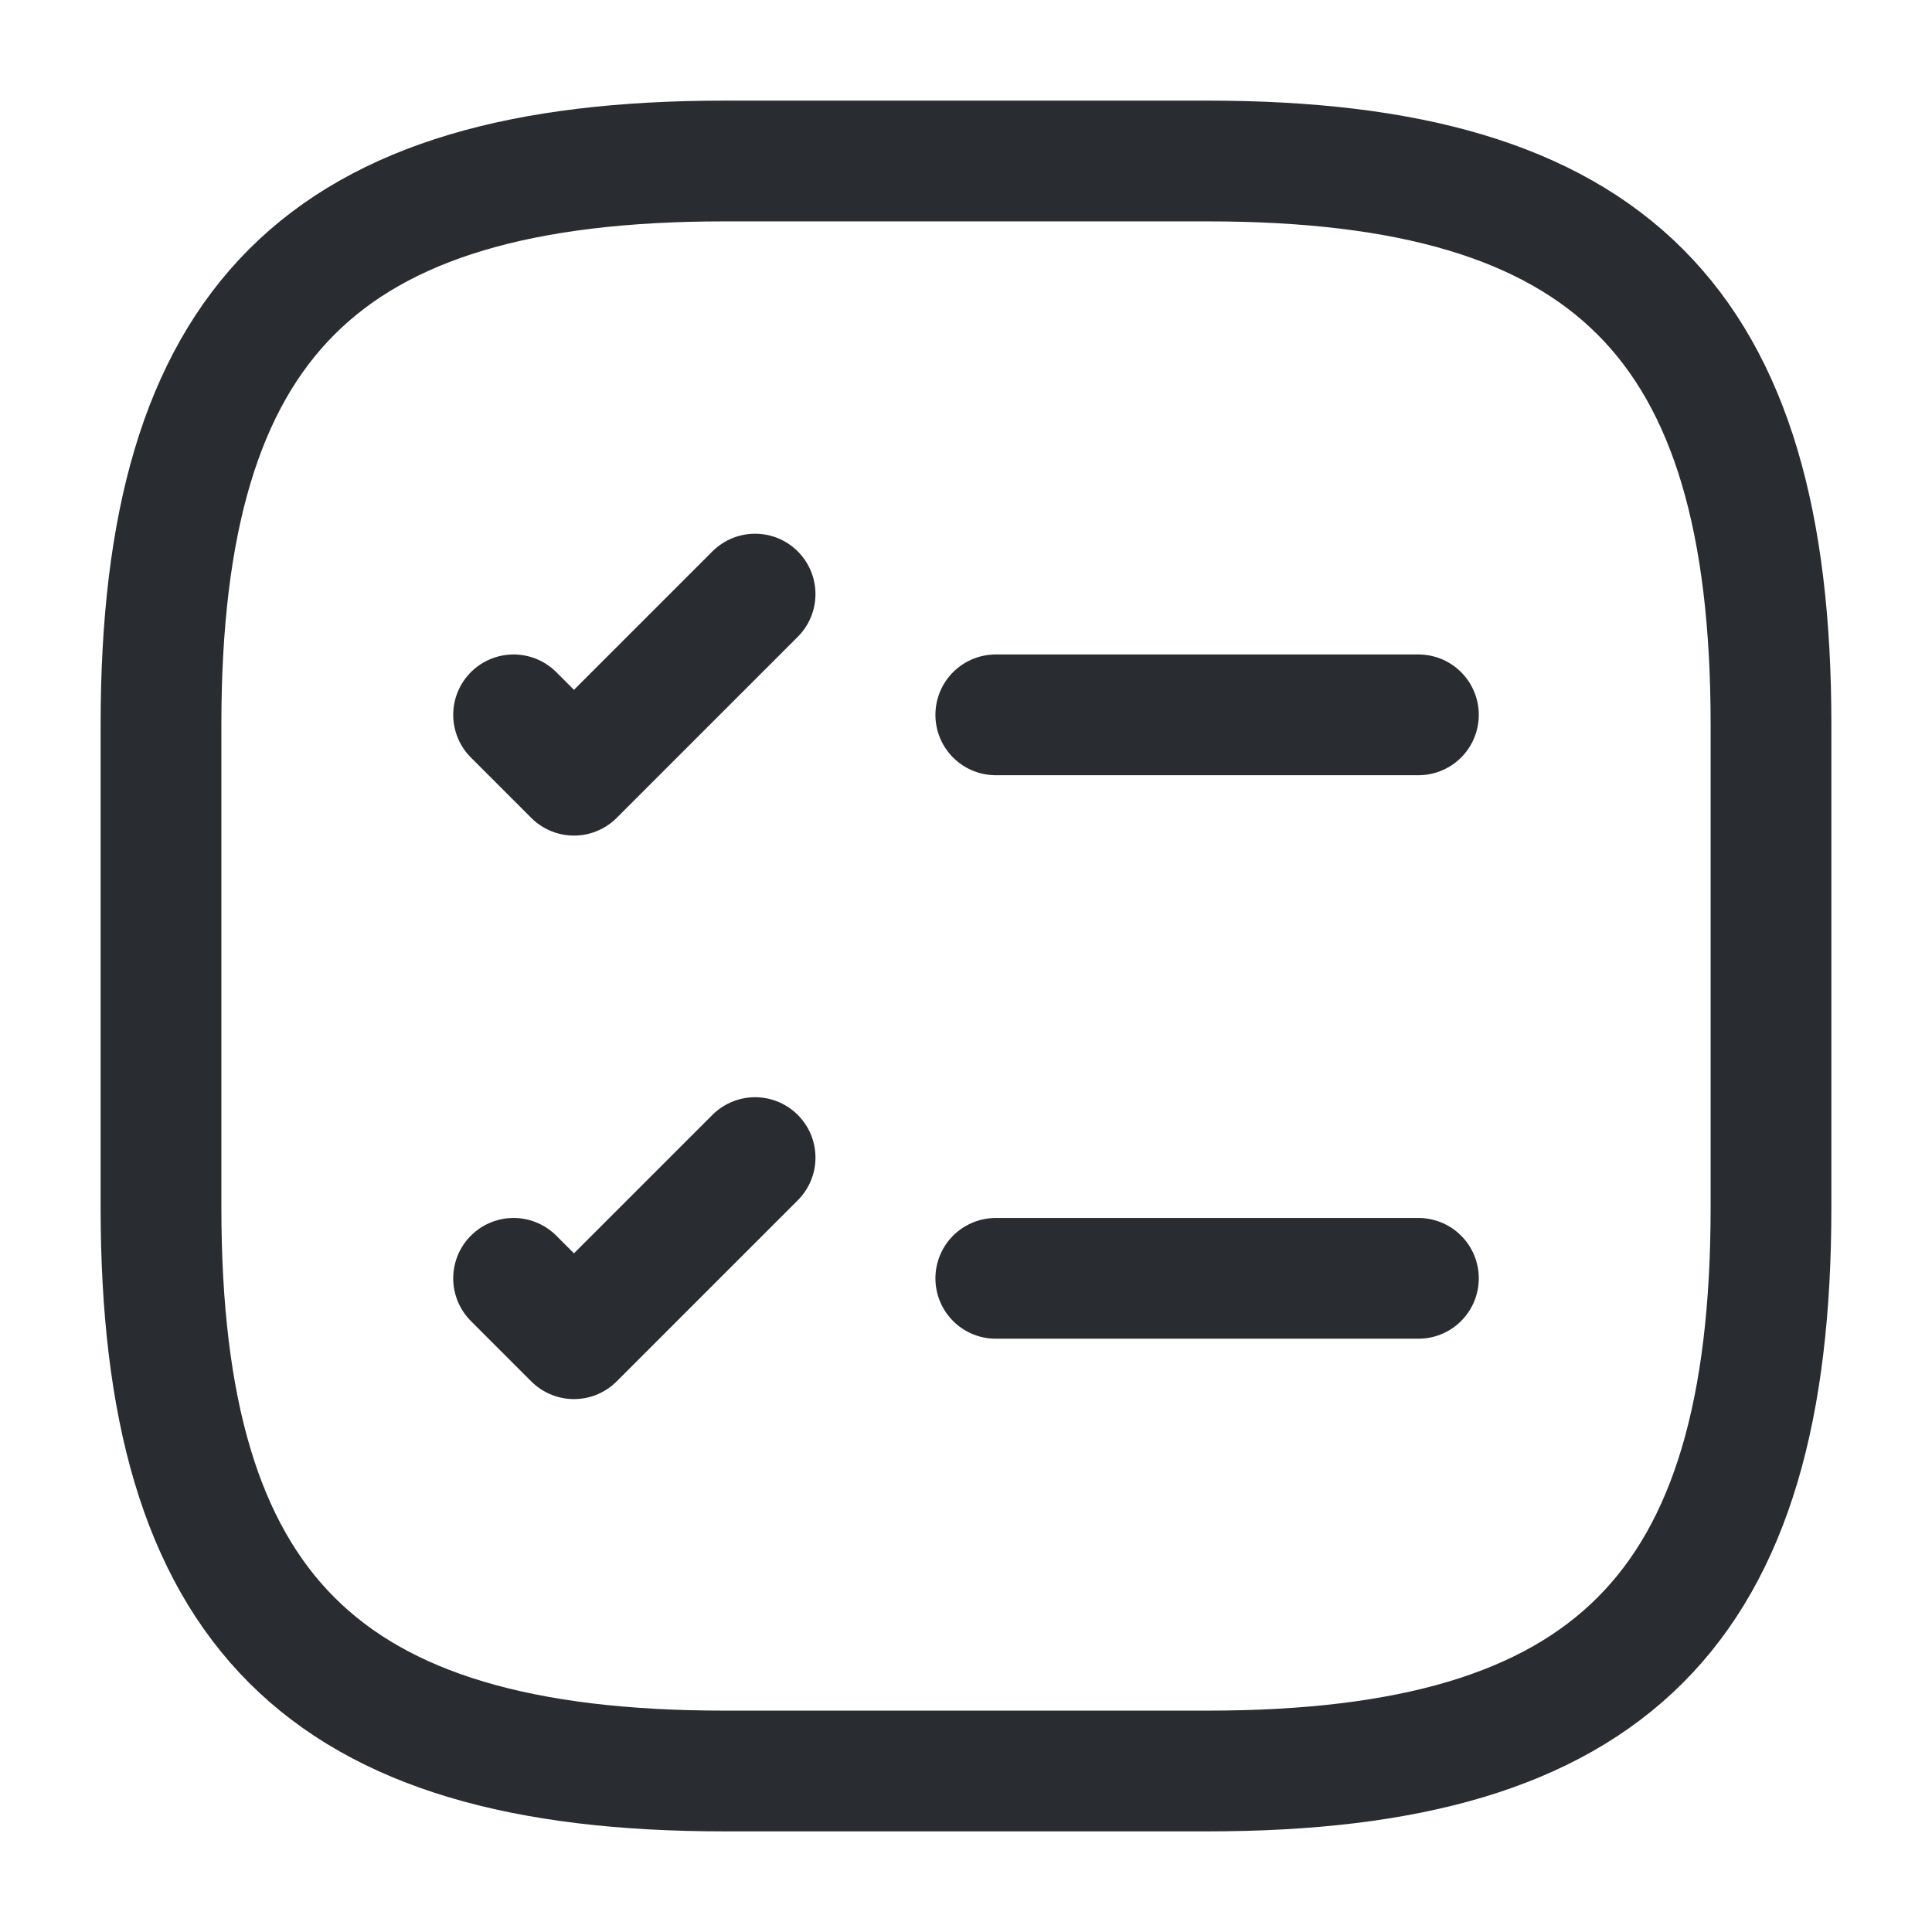
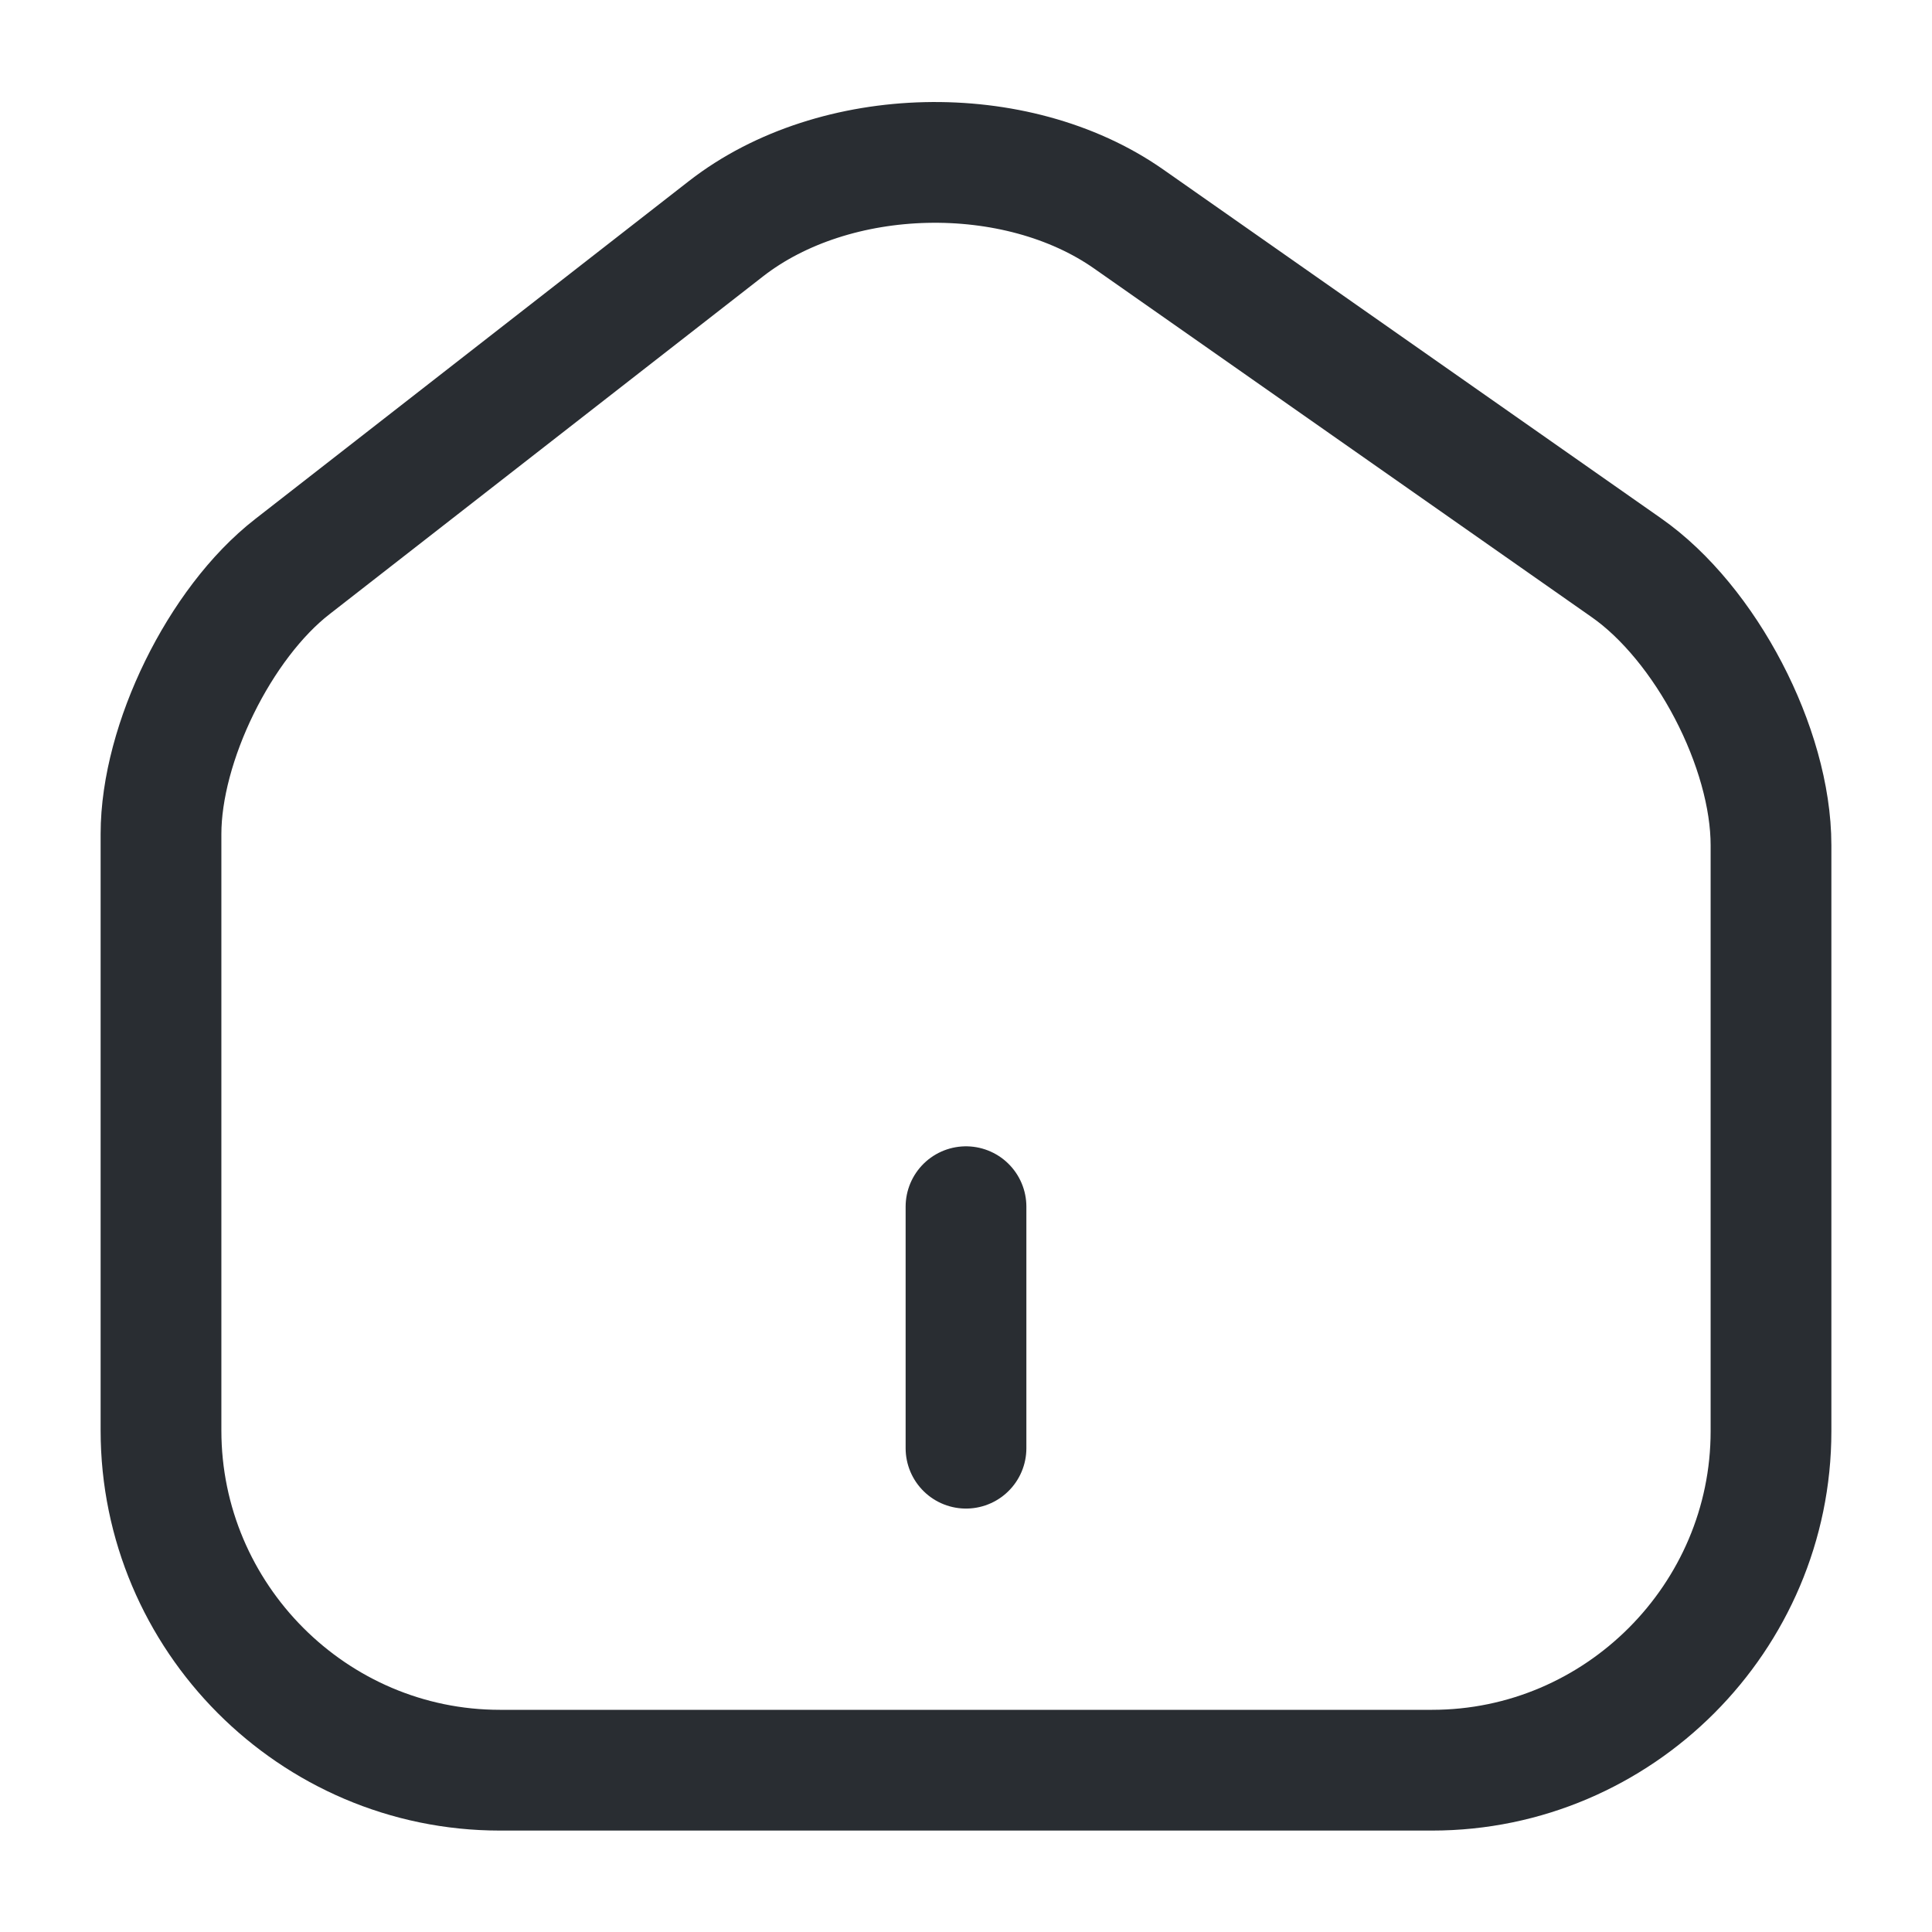
<svg xmlns="http://www.w3.org/2000/svg" width="24" height="24" viewBox="0 0 24 24" fill="none">
-   <path d="M12.37 8.88H17.62" stroke="#292D32" stroke-width="1.5" stroke-linecap="round" stroke-linejoin="round" />
-   <path d="M6.38 8.88L7.13 9.63L9.38 7.38" stroke="#292D32" stroke-width="1.5" stroke-linecap="round" stroke-linejoin="round" />
-   <path d="M12.37 15.88H17.62" stroke="#292D32" stroke-width="1.5" stroke-linecap="round" stroke-linejoin="round" />
-   <path d="M6.38 15.88L7.13 16.63L9.38 14.38" stroke="#292D32" stroke-width="1.5" stroke-linecap="round" stroke-linejoin="round" />
-   <path d="M9 22H15C20 22 22 20 22 15V9C22 4 20 2 15 2H9C4 2 2 4 2 9V15C2 20 4 22 9 22Z" stroke="#292D32" stroke-width="1.5" stroke-linecap="round" stroke-linejoin="round" />
+   <path d="M9.02 2.84L3.63 7.04C2.73 7.74 2 9.23 2 10.36V17.77C2 20.09 3.89 21.99 6.21 21.99H17.79C20.11 21.99 22 20.09 22 17.78V10.5C22 9.29 21.19 7.74 20.2 7.05L14.02 2.72C12.62 1.74 10.37 1.79 9.02 2.84Z" stroke="#292D32" stroke-width="1.5" stroke-linecap="round" stroke-linejoin="round" />
+   <path d="M12 17.99V14.99" stroke="#292D32" stroke-width="1.5" stroke-linecap="round" stroke-linejoin="round" />
</svg>
